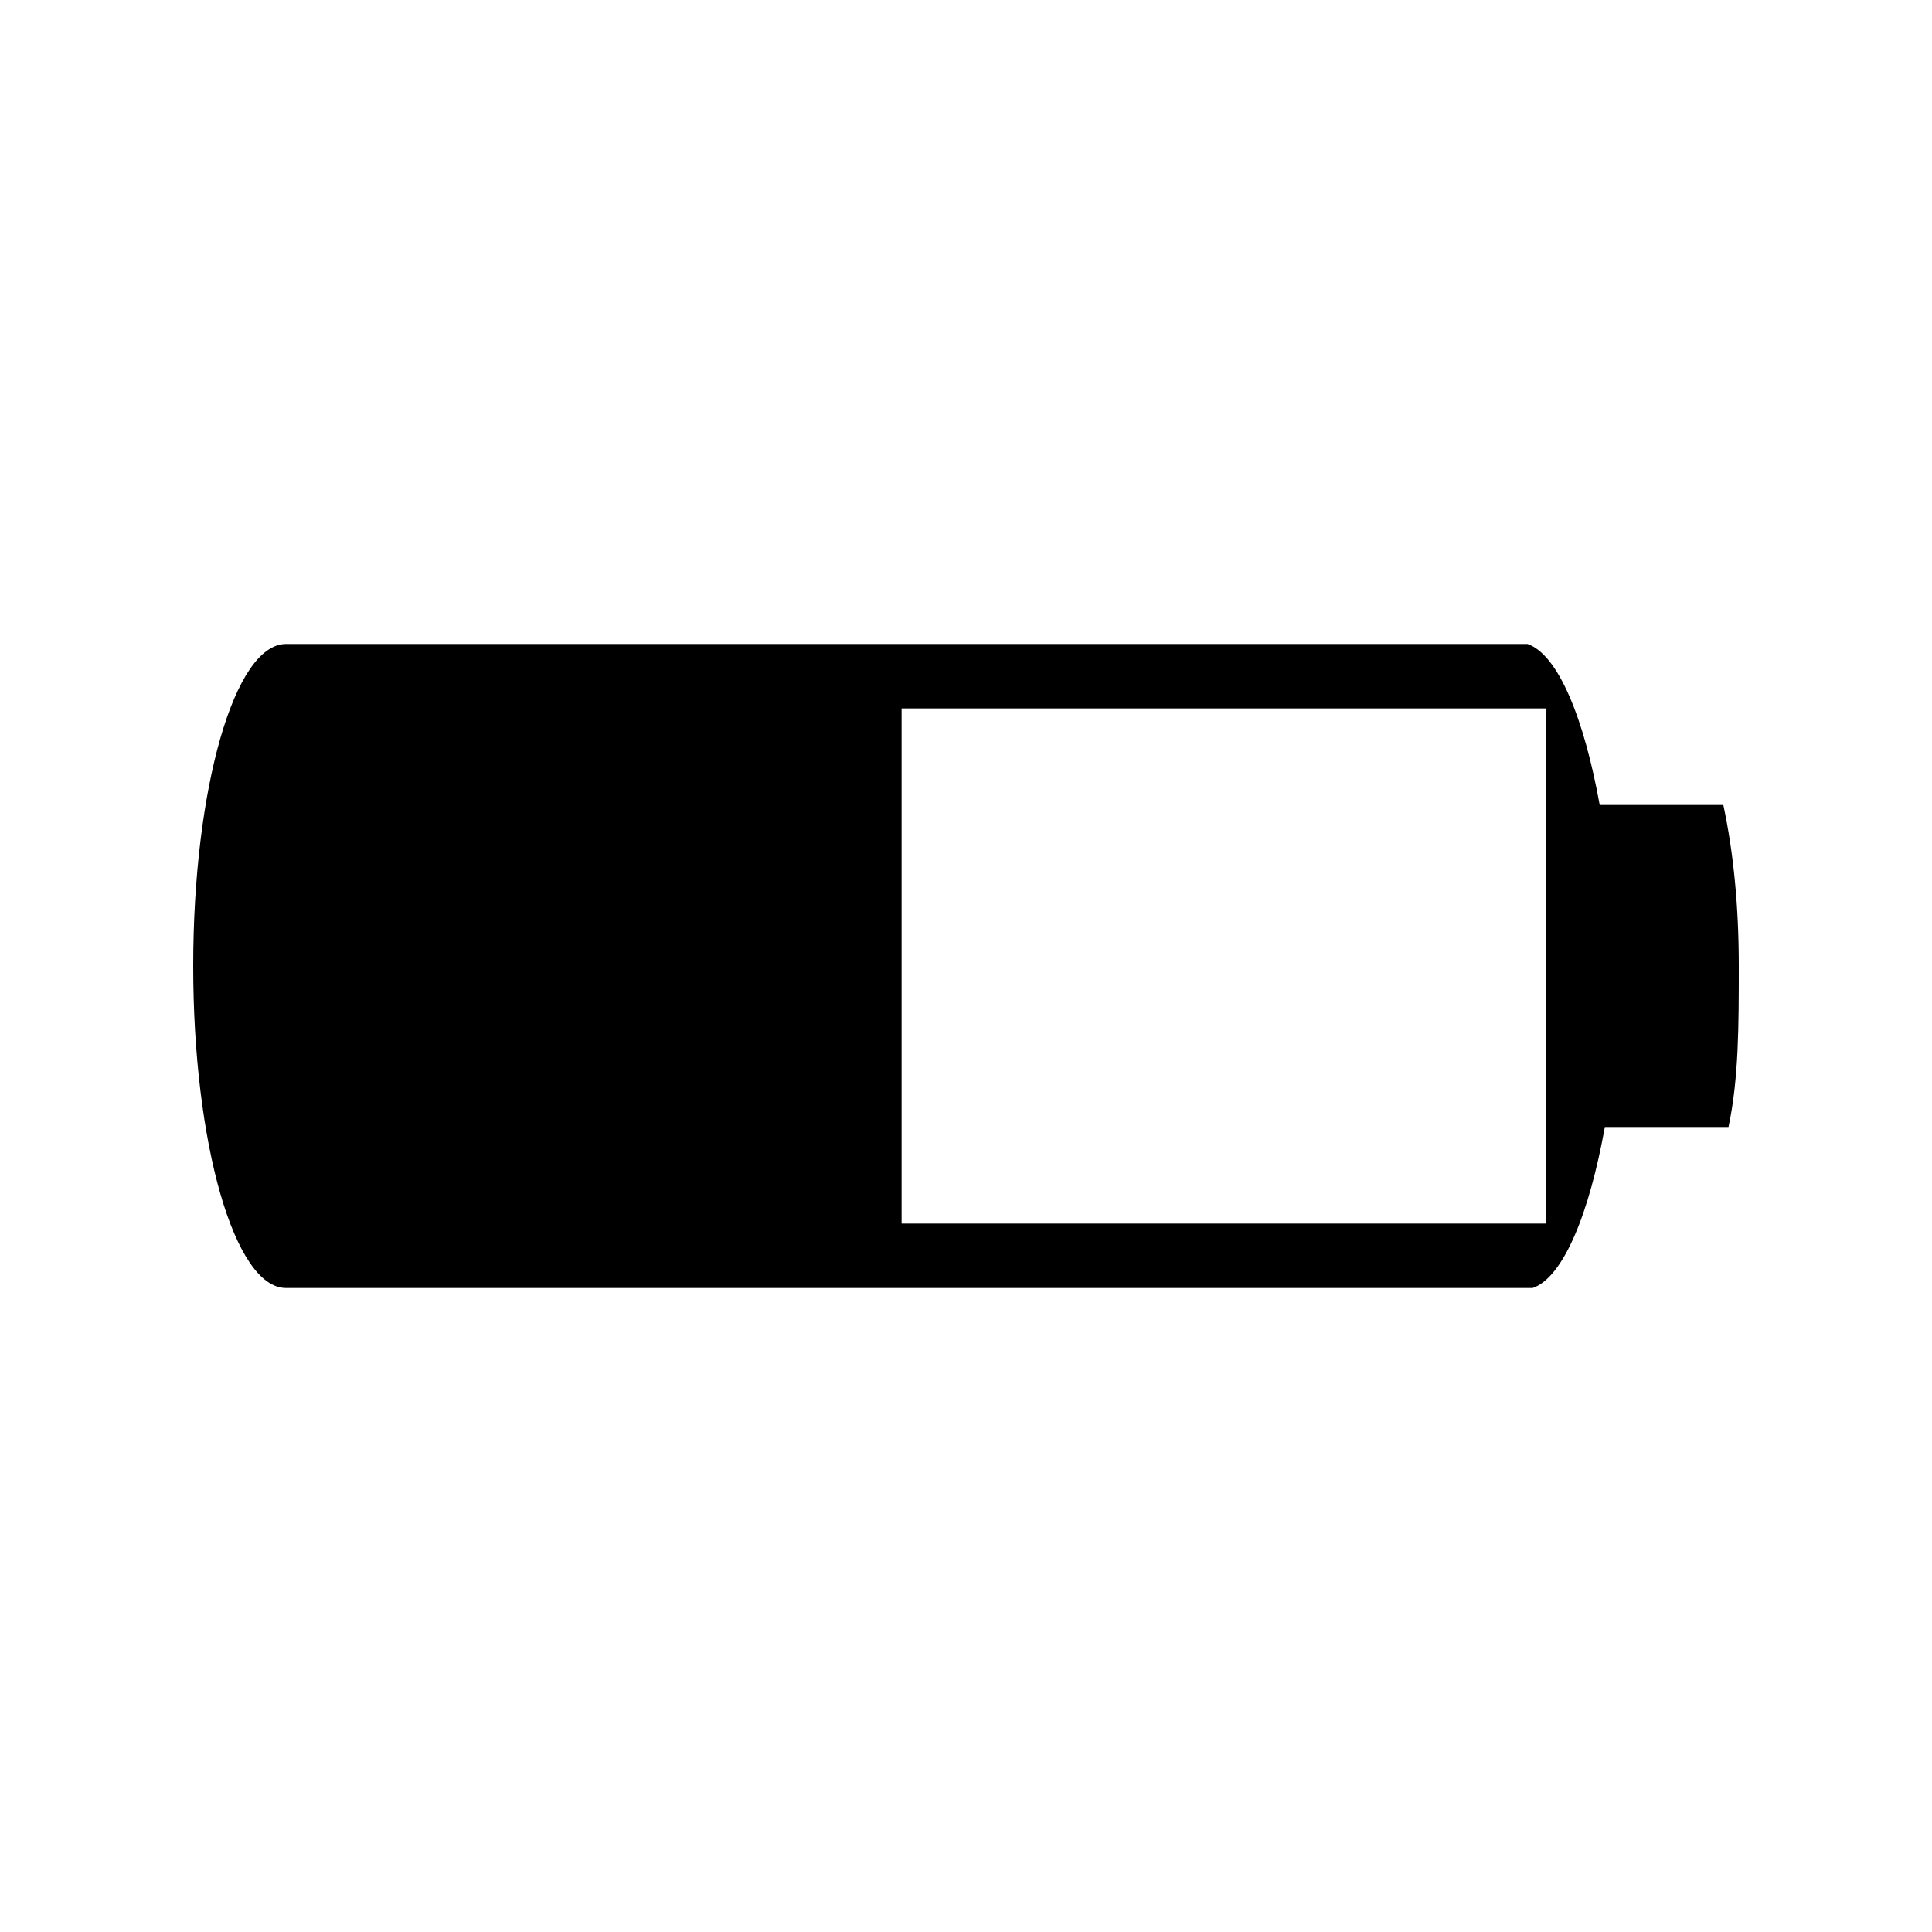
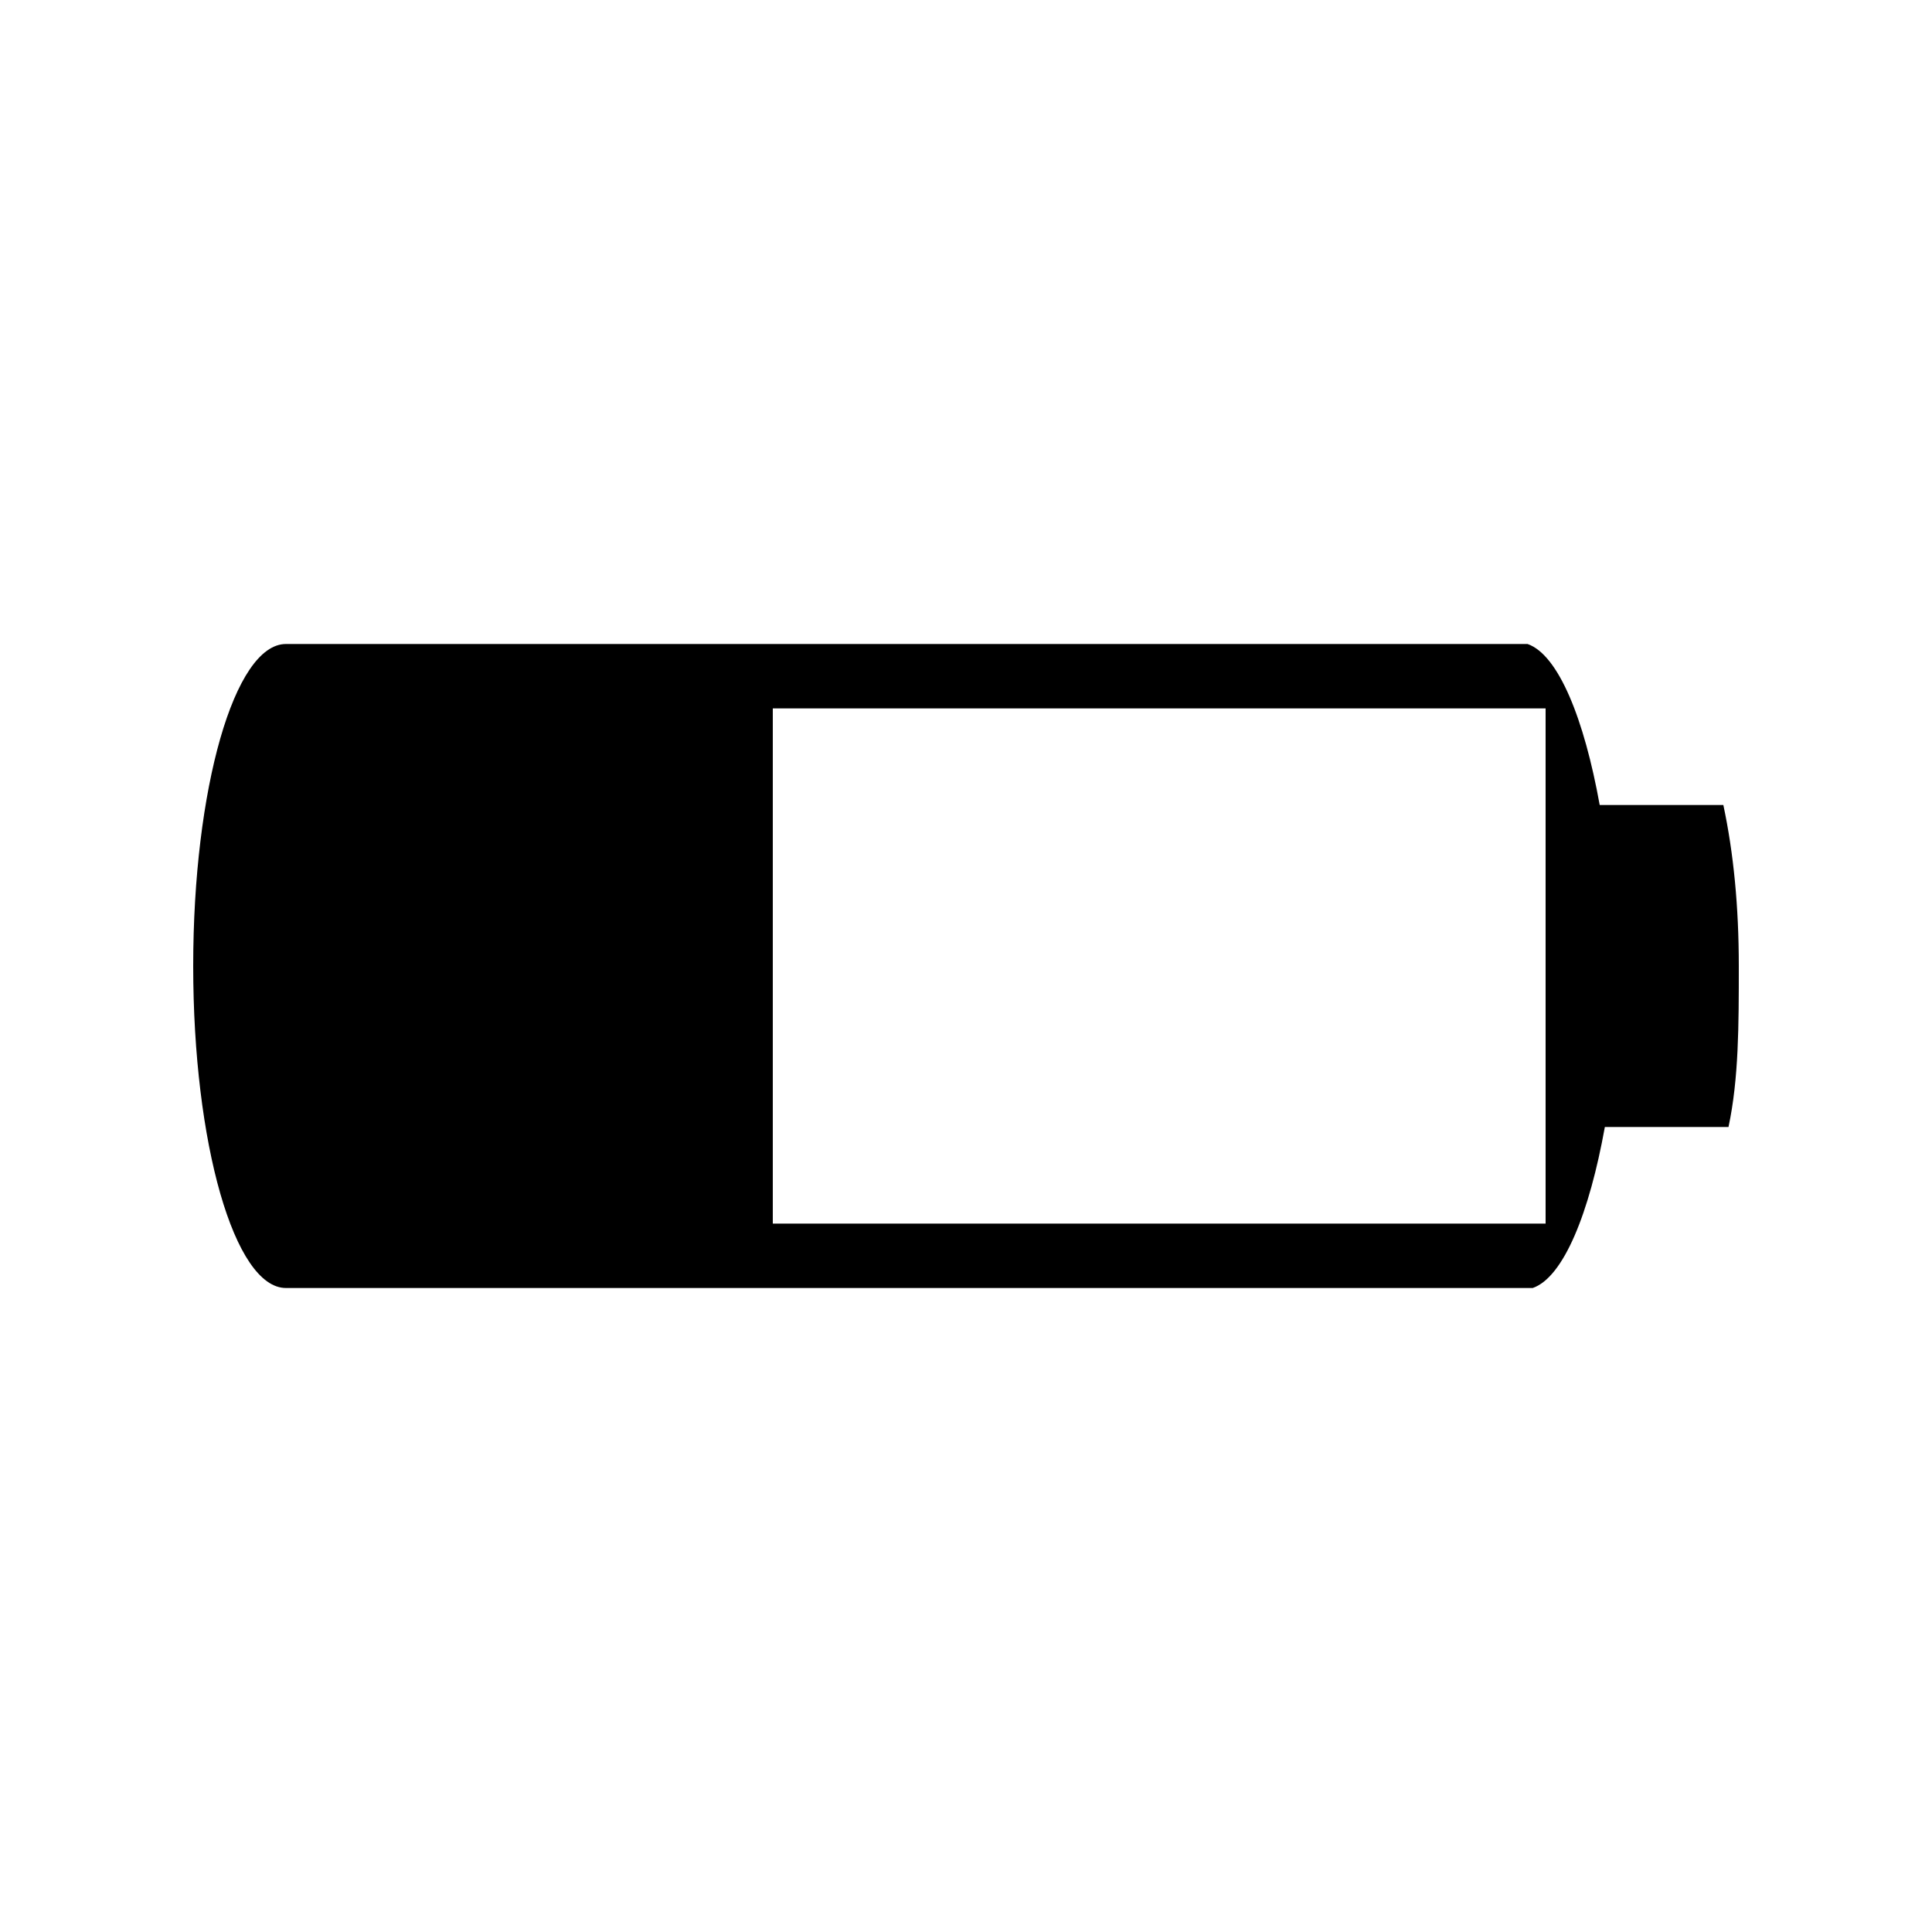
<svg xmlns="http://www.w3.org/2000/svg" width="30px" height="30px" viewBox="0 0 30 30" version="1.1">
-   <description>Created with Sketch.</description>
-   <defs />
-   <g id="Page-1" stroke="none" stroke-width="1" fill="none" fill-rule="evenodd">
-     <g id="Artboard-1" fill="#000000">
-       <g id="battery-05" transform="translate(3, 10)">
-         <path d="M23.76,2.5 L21.84,2.5 C21.6,1.167 21.2,0.167 20.72,0 L1.44,0 C0.64,0 0,2.25 0,5 C0,7.75 0.64,10 1.44,10 L20.8,10 C21.28,9.833 21.68,8.833 21.92,7.5 L23.84,7.5 C24,6.75 24,5.917 24,5 C24,4.083 23.92,3.25 23.76,2.5 L23.76,2.5 Z M21,9 L11,9 L11,1 L21,1 L21,9 L21,9 Z" id="path4" />
-       </g>
-     </g>
-   </g>
+   <path d="M23.76,2.5 L21.84,2.5 C21.6,1.167 21.2,0.167 20.72,0 L1.44,0 C0.64,0 0,2.25 0,5 C0,7.75 0.64,10 1.44,10 L20.8,10 C21.28,9.833 21.68,8.833 21.92,7.5 L23.84,7.5 C24,6.75 24,5.917 24,5 C24,4.083 23.92,3.25 23.76,2.5 L23.76,2.5 Z zM21,9 L9,9 L9,1 L21,1 L21,9 L21,9 Z" transform="translate(3, 10)" />
</svg>
